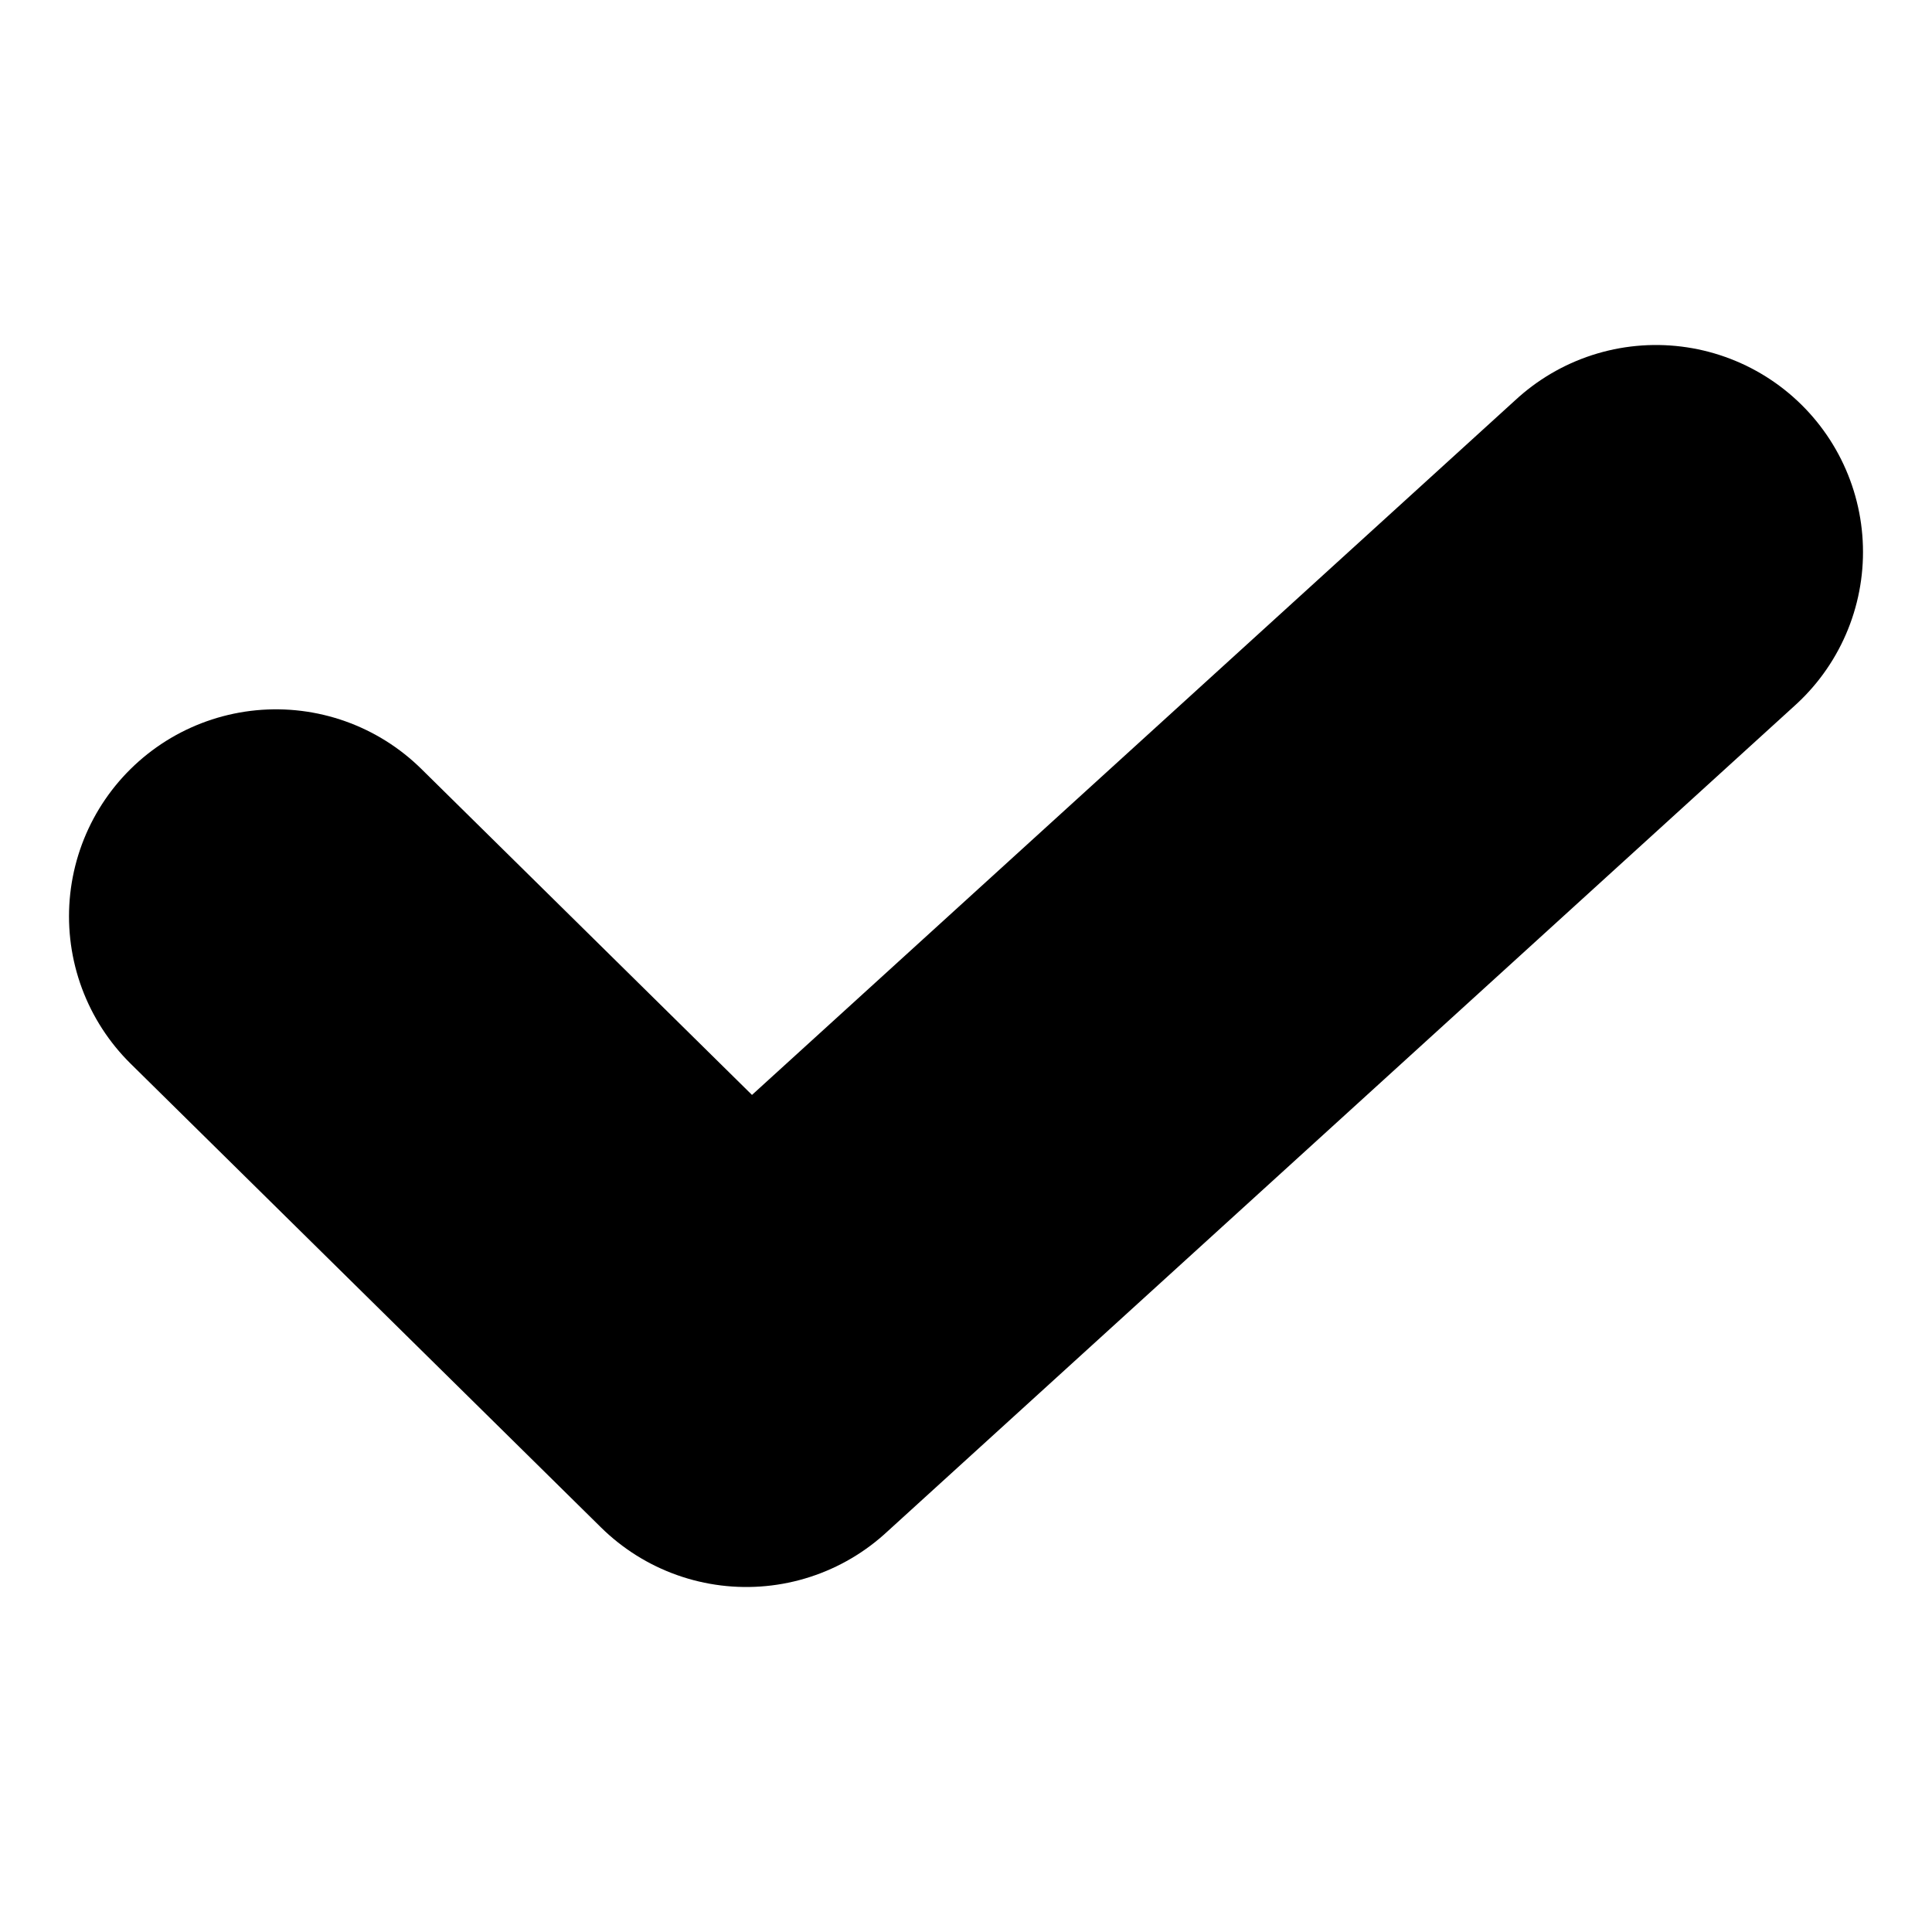
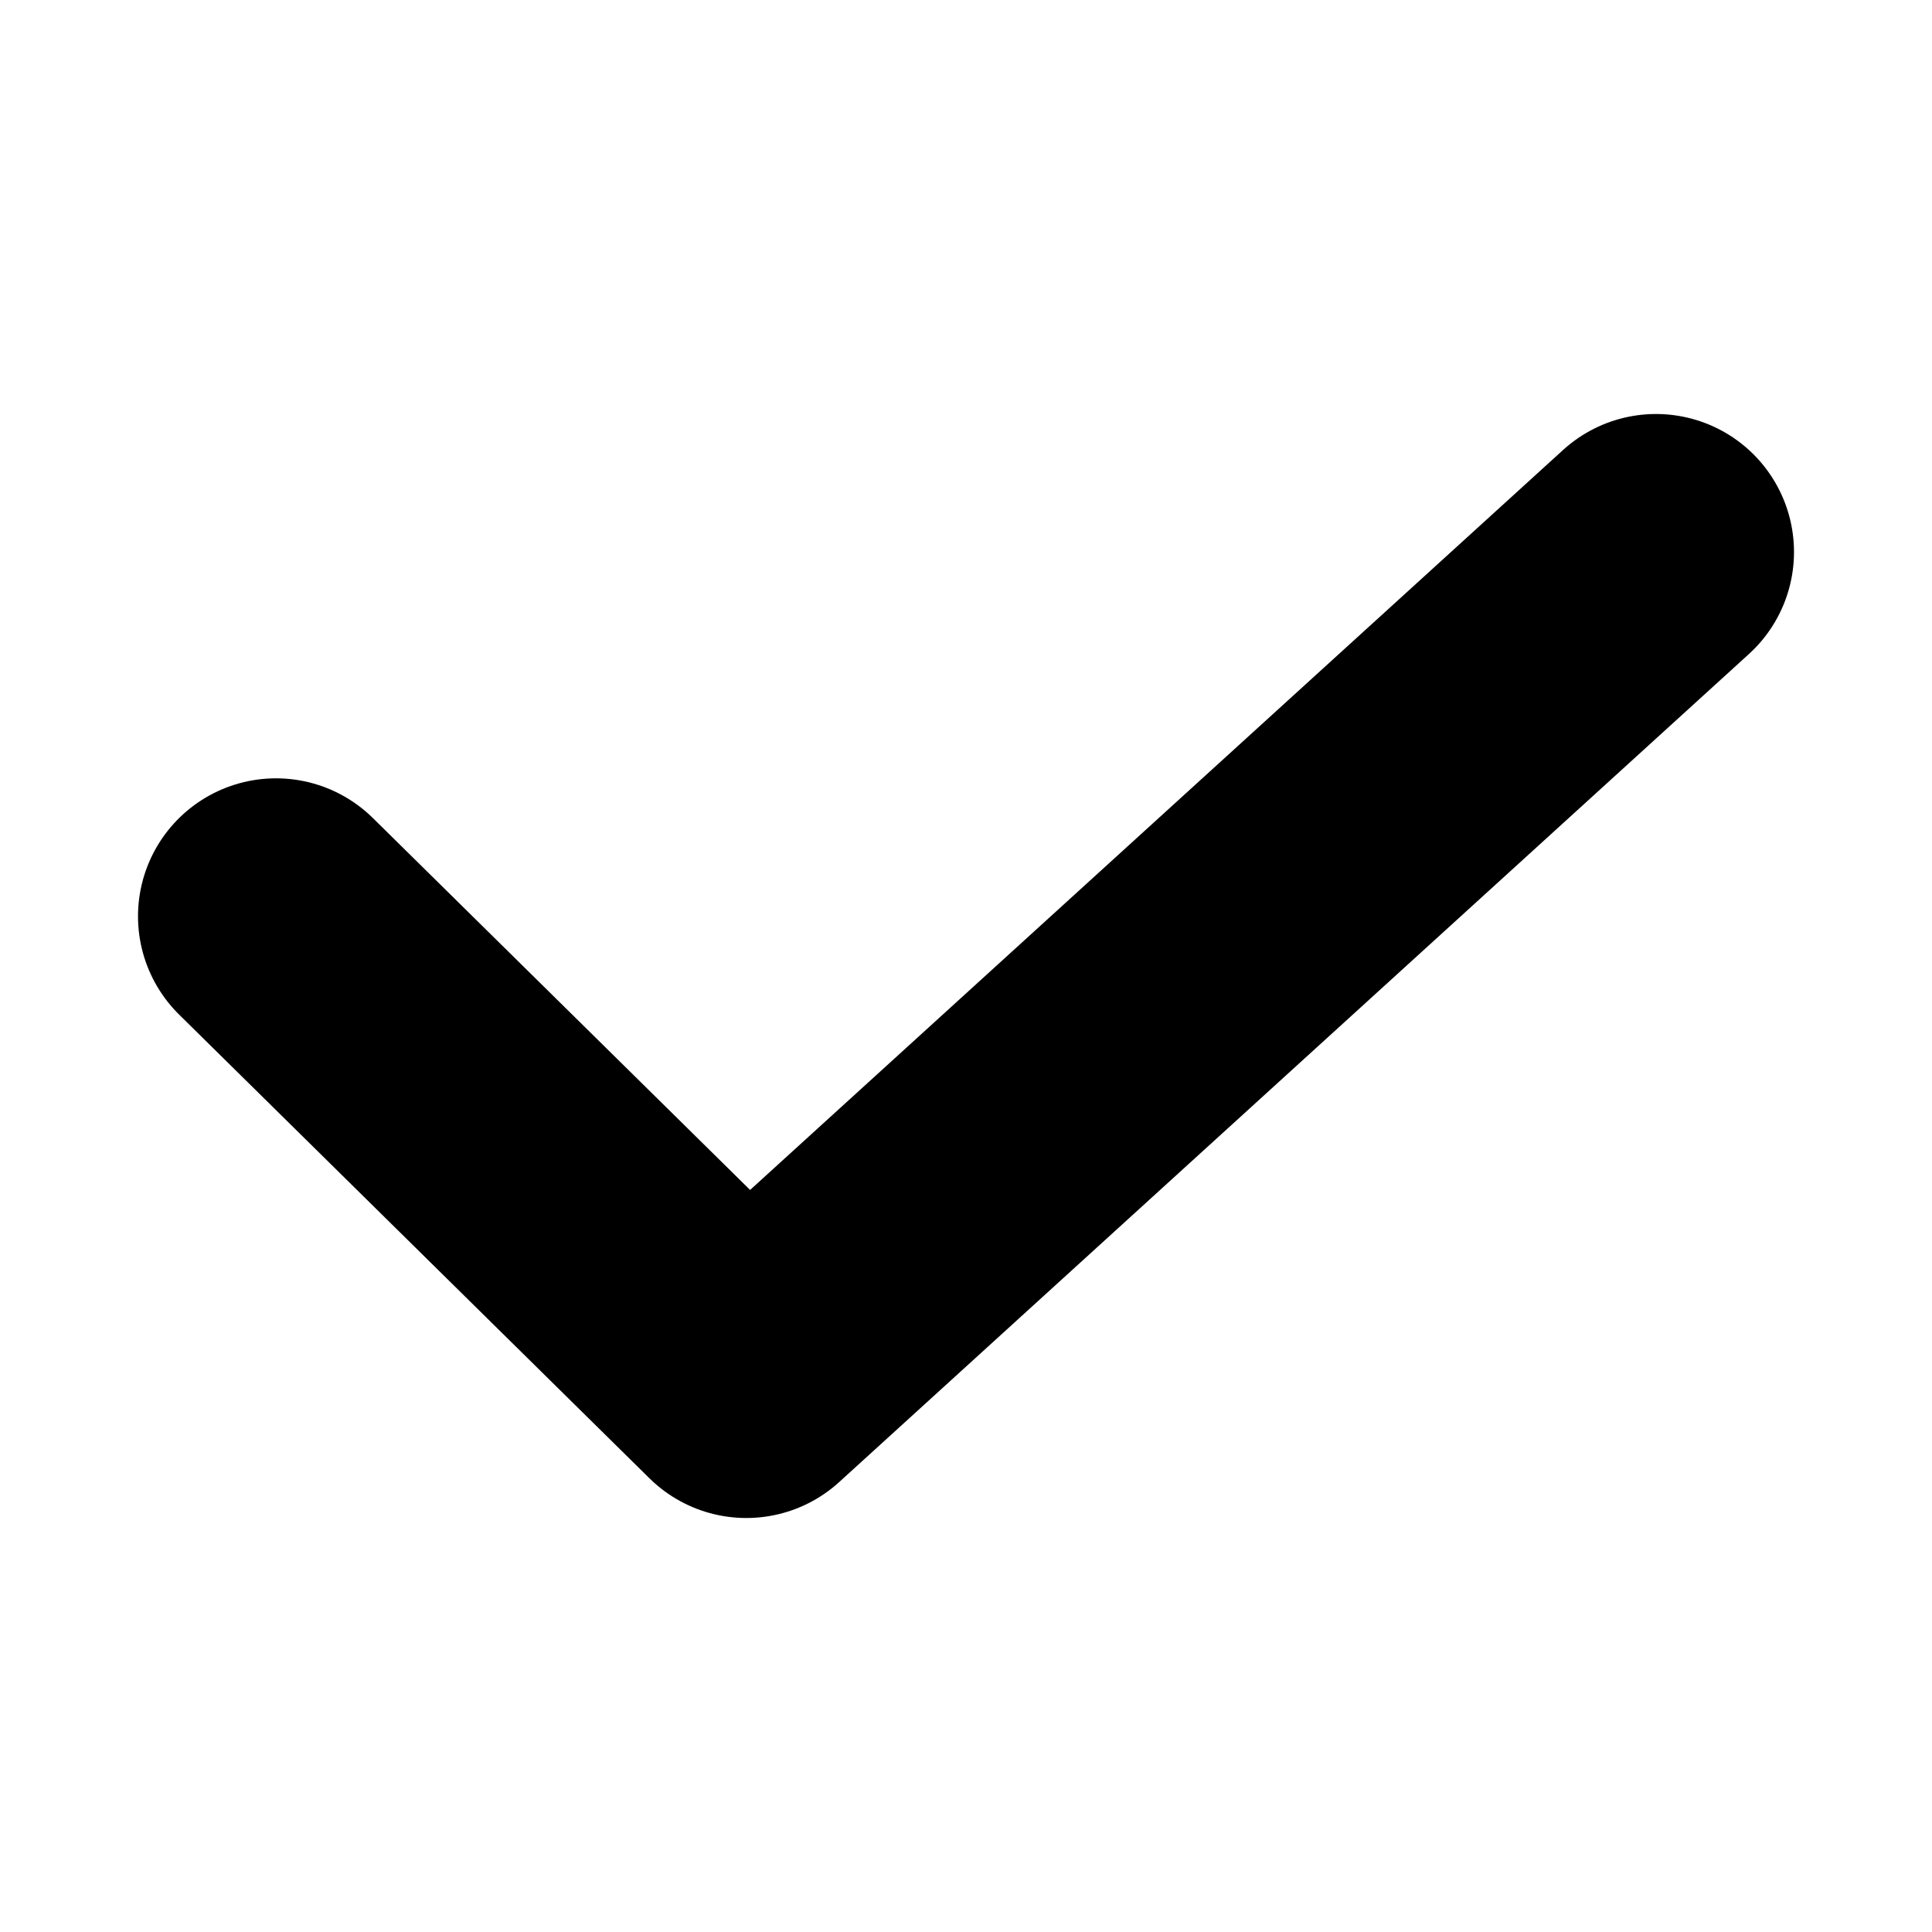
<svg xmlns="http://www.w3.org/2000/svg" width="14" height="14" fill="none" viewBox="0 0 14 14">
-   <path stroke="currentcolor" stroke-linecap="round" stroke-linejoin="round" stroke-width="3" d="m12 4-6.592 6L2 6.64" />
+   <path stroke="currentcolor" stroke-linecap="round" stroke-linejoin="round" stroke-width="2" d="m12 4-6.592 6L2 6.64" />
</svg>
